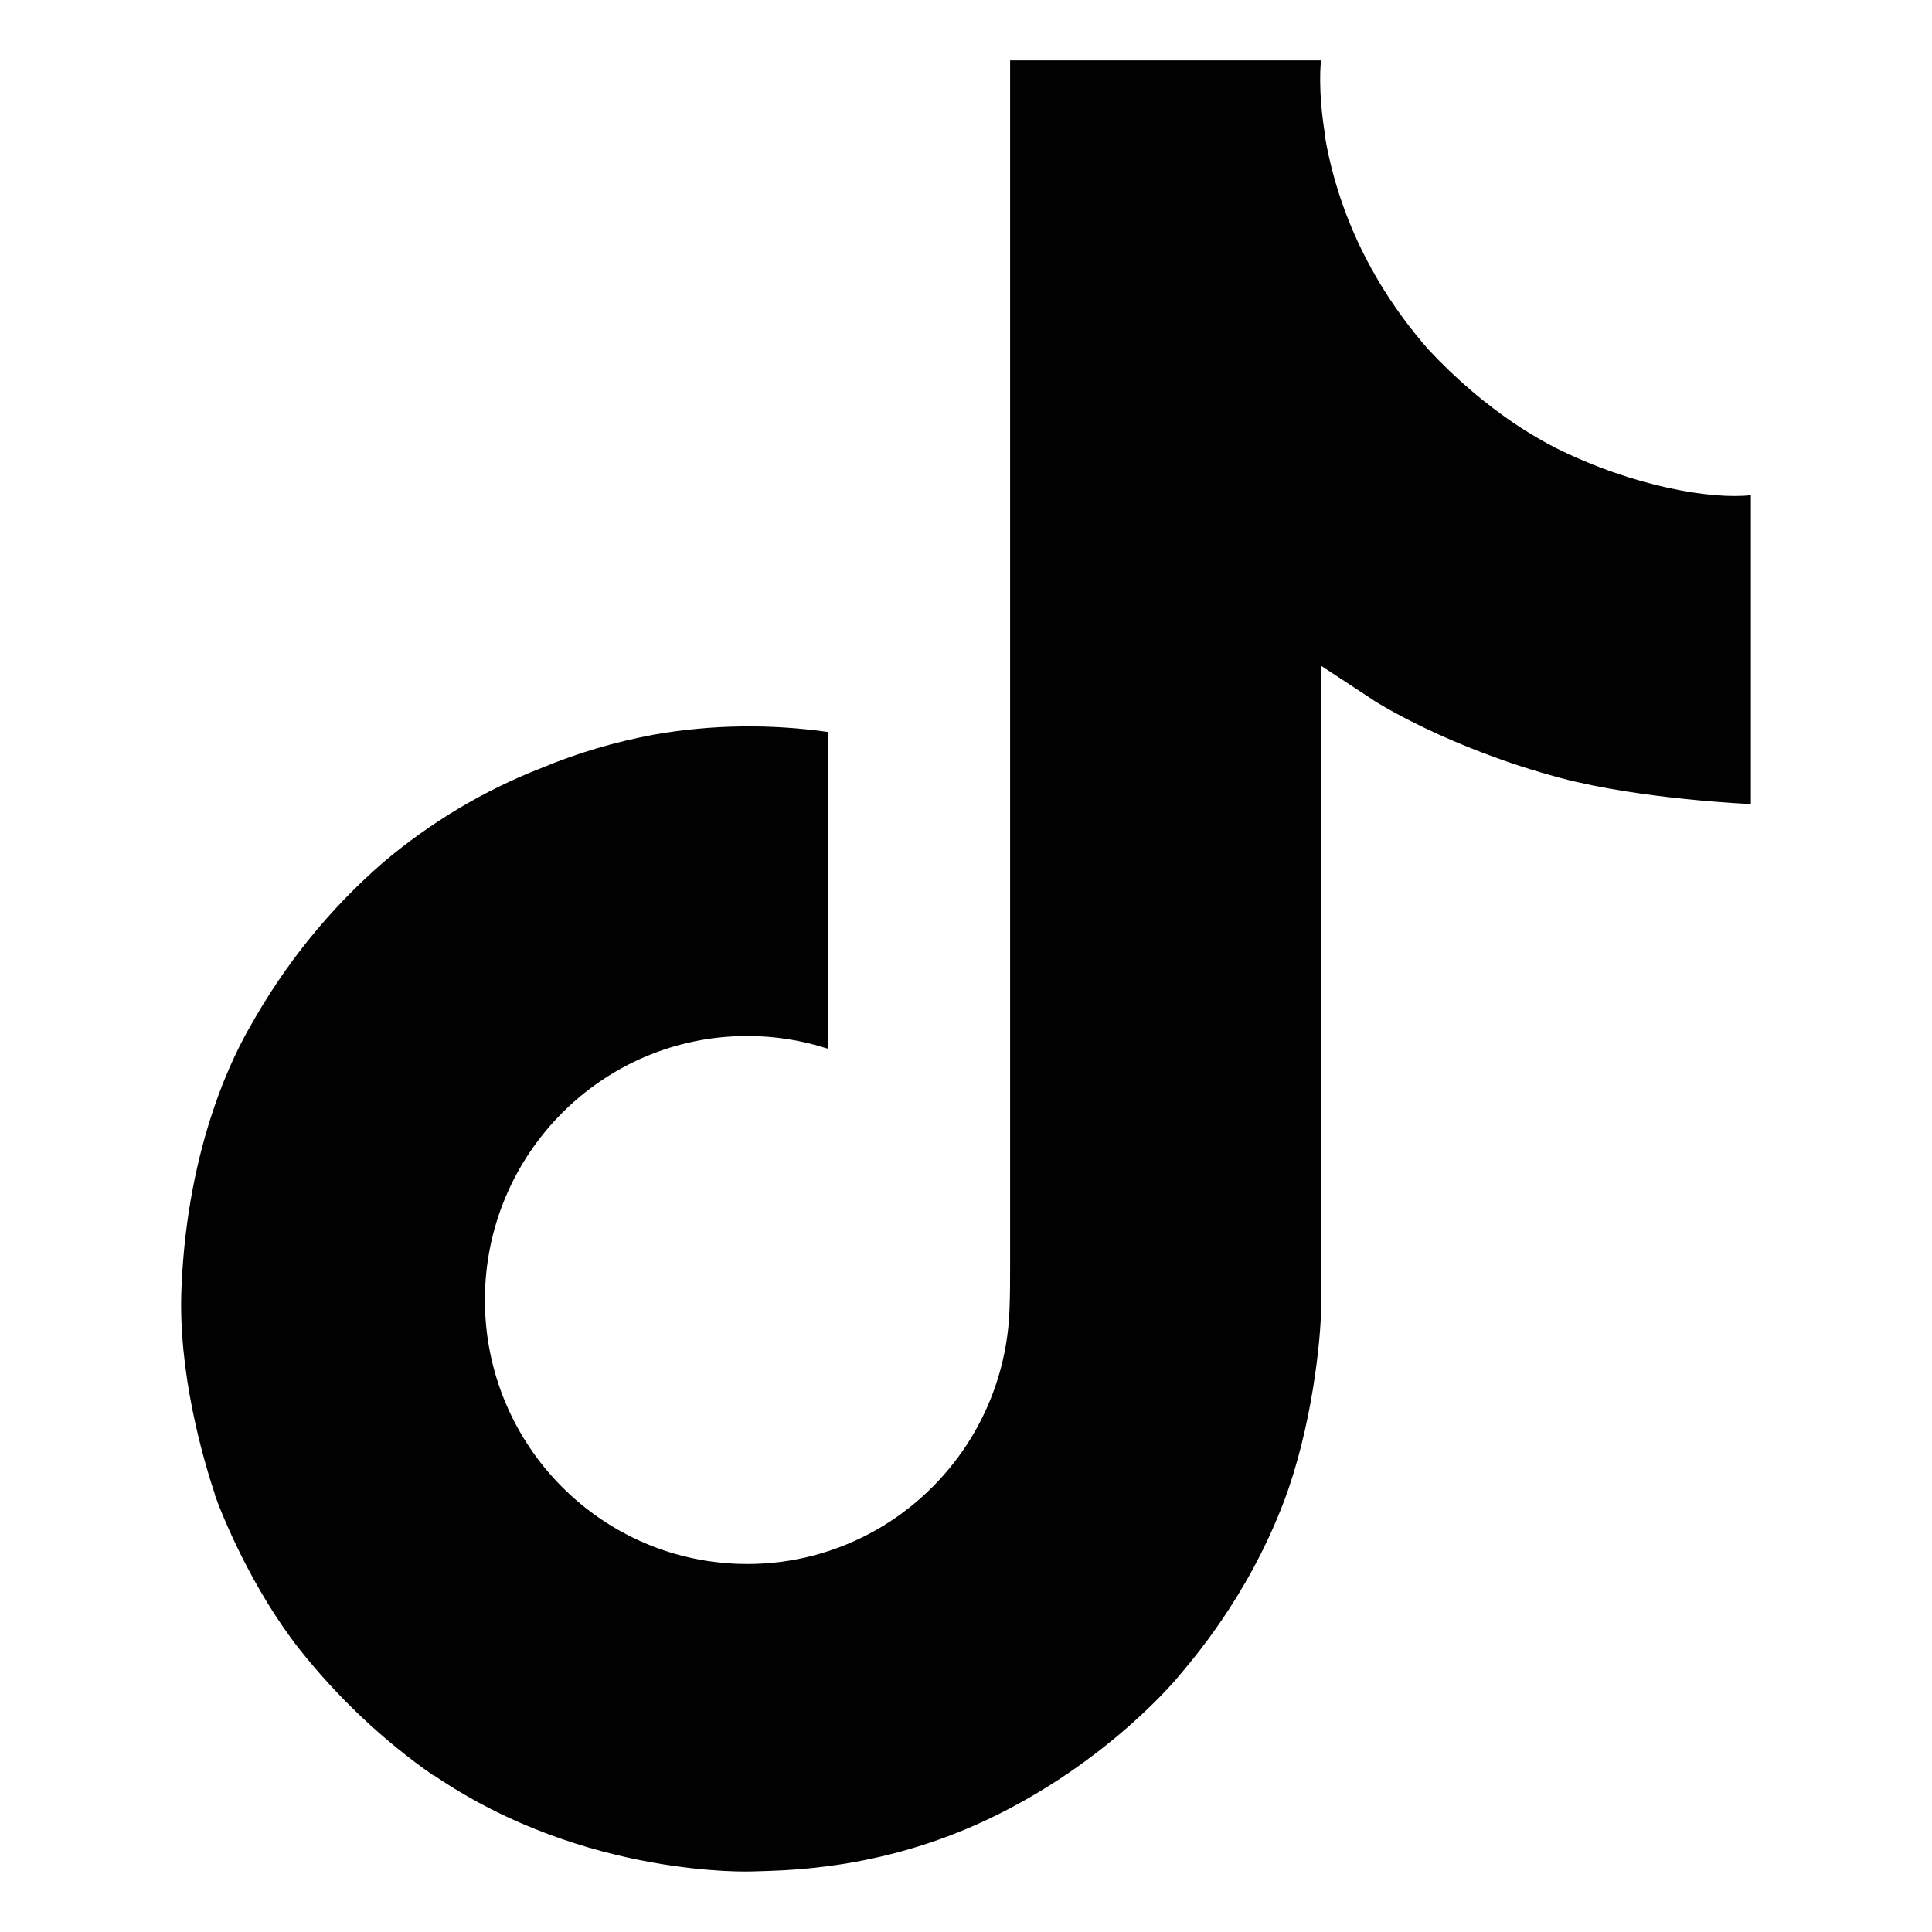
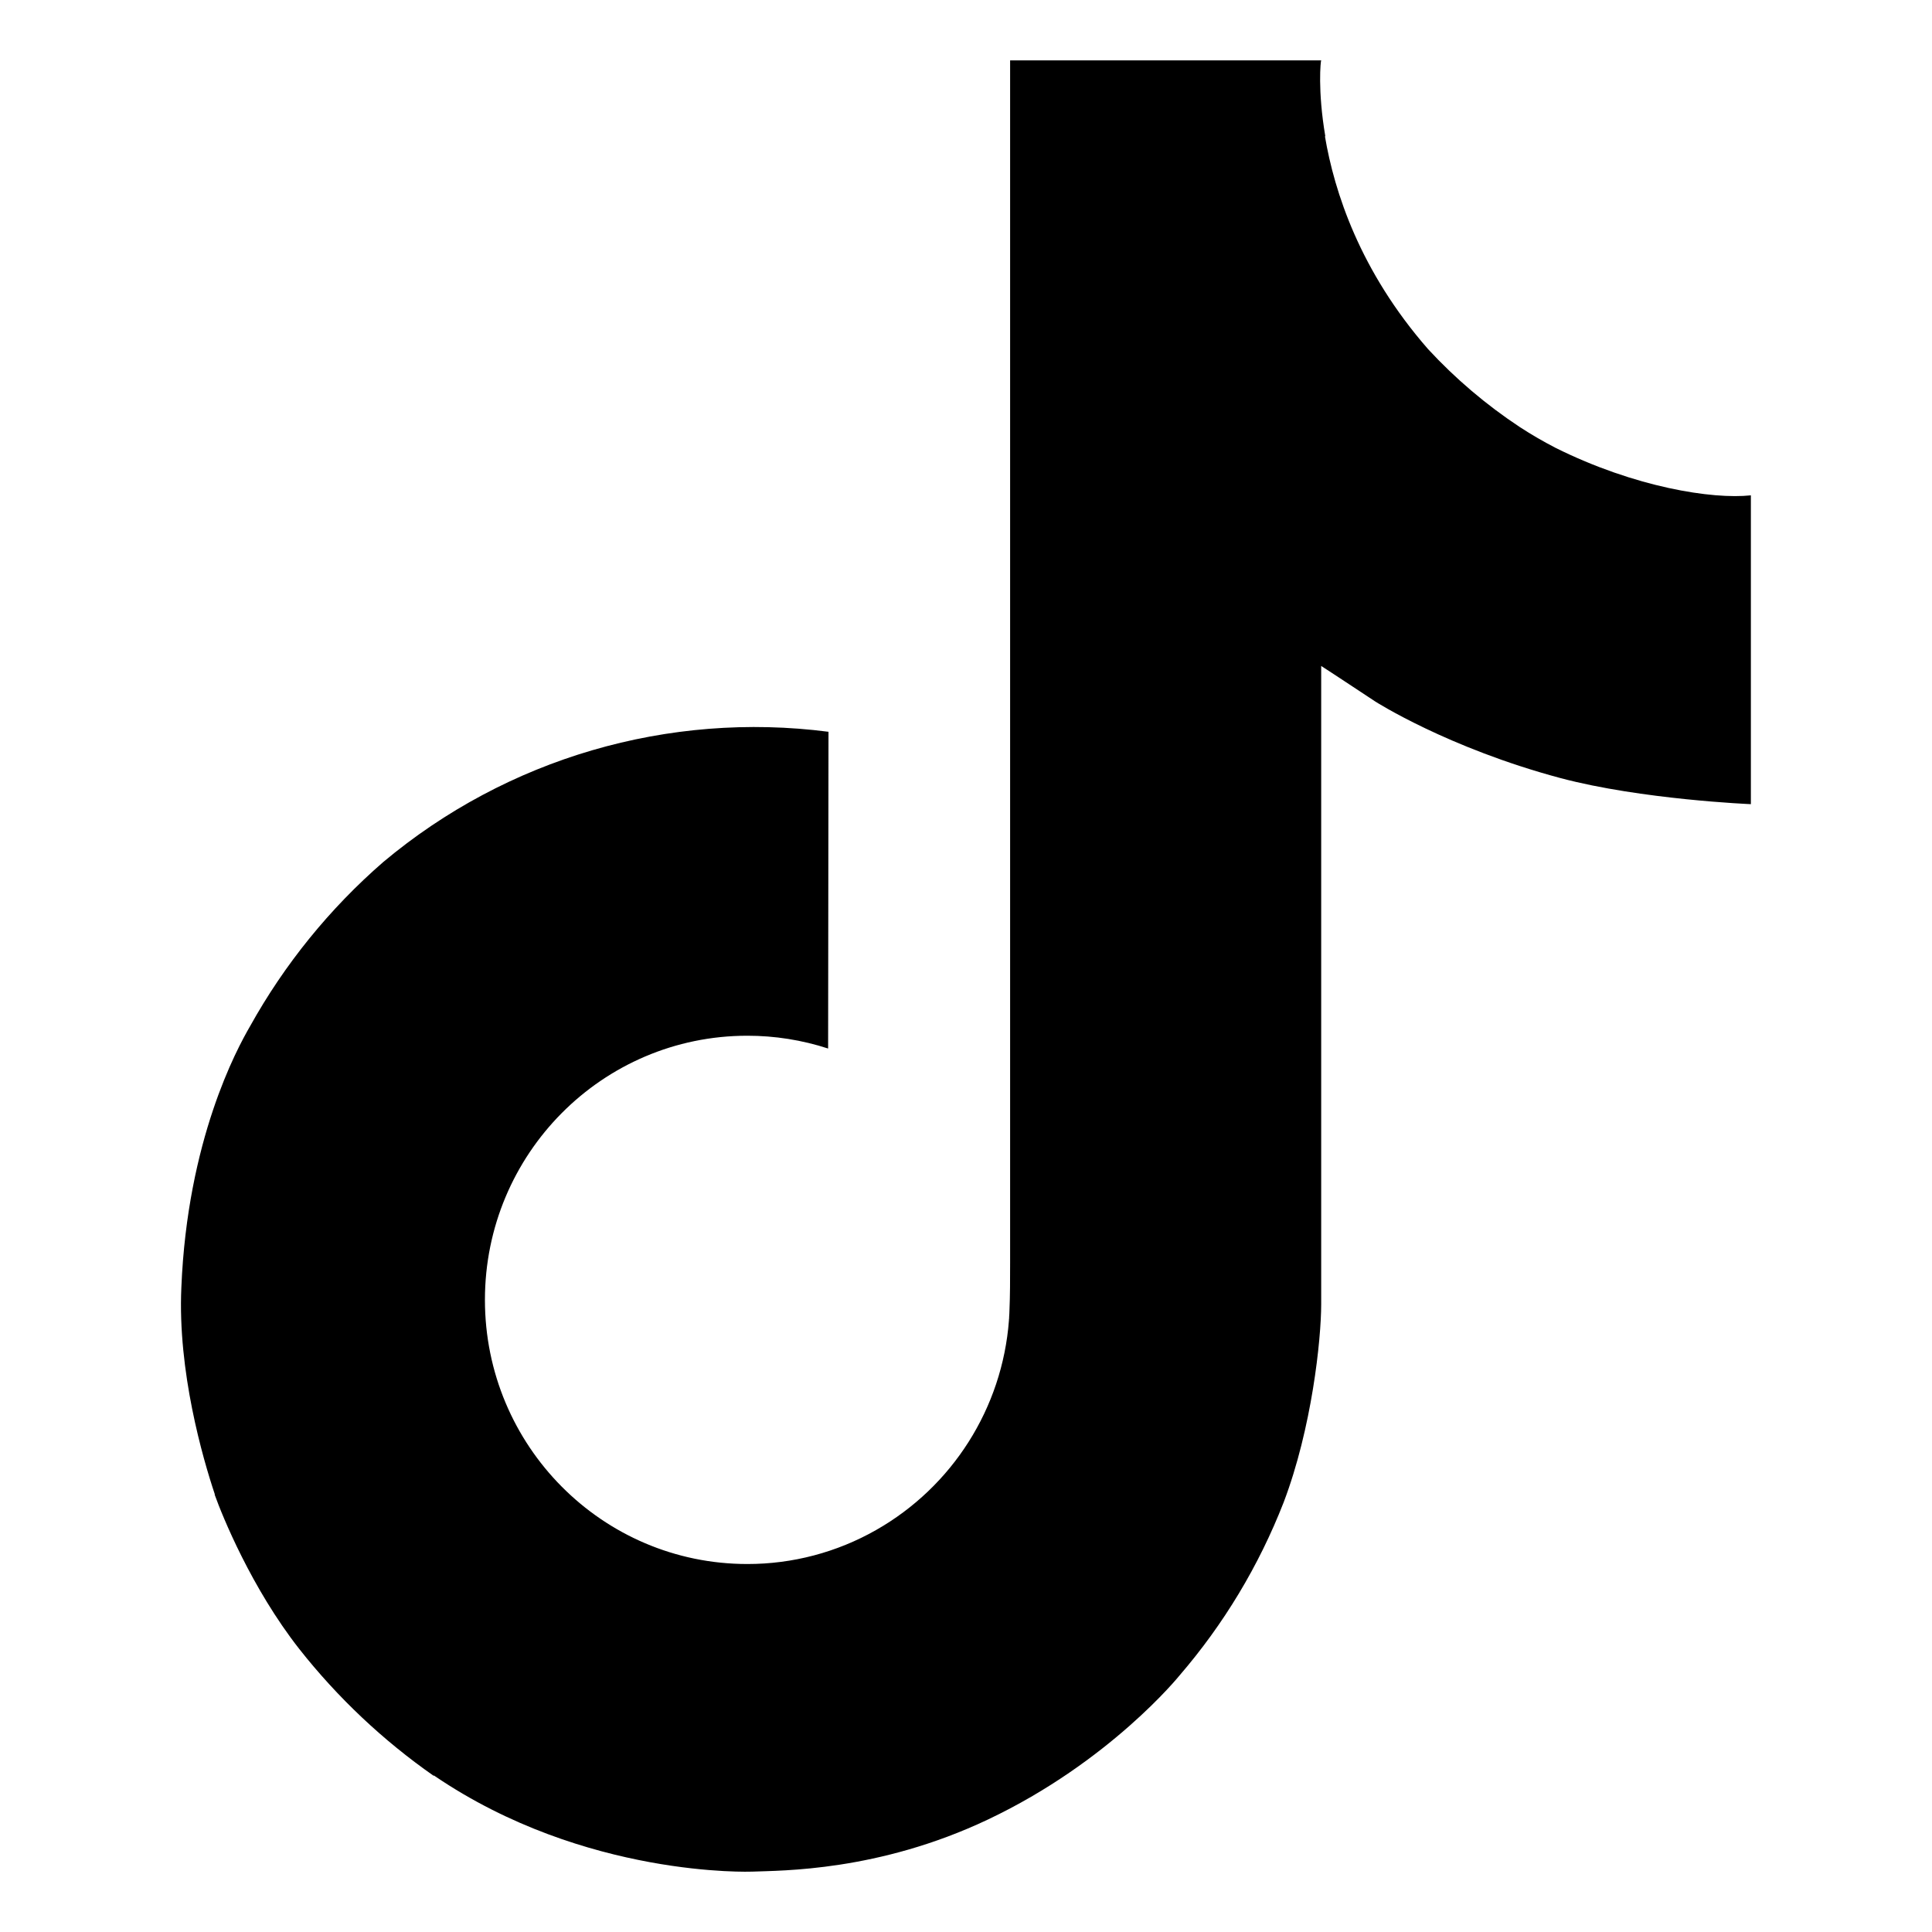
<svg xmlns="http://www.w3.org/2000/svg" viewBox="0 0 512 512" width="20" height="20">
-   <path d="M412.19 118.66c-3.28-1.7-6.36-3.5-9.45-5.5-8.85-5.8-17.01-12.81-24.27-20.61-18.1-20.71-24.86-41.72-27.35-56.43h.1C349.14 23.9 350.03 16 350.13 16h-82.44v318.78c0 4.28.01 8.5-.18 12.69-.02.52-.05 1.04-.08 1.55-.02.24-.03.48-.05.72 0 .06-.01.12-.01.18-1.81 23.88-15.54 44.4-35.22 55.56a68.904 68.904 0 01-34.11 8.99c-38.4 0-69.54-31.32-69.54-69.96 0-38.64 31.13-69.96 69.54-69.96a68.9 68.9 0 0121.41 3.39l.1-83.94c-15.41-2.2-31.03-2-46.34.7-10.14 1.9-20.09 4.8-29.64 8.8-15.22 5.9-29.44 14.41-41.97 25.01-14.22 12.31-26.16 27.12-35.3 43.52-3.48 6-16.61 30.12-18.2 69.24-.99 22.21 5.67 45.23 8.85 54.73v.2c1.99 5.6 9.75 24.71 22.38 40.82 10.24 12.91 22.18 24.21 35.7 33.62v-.2l.2.2c39.88 27.12 84.13 25.31 84.13 25.31 7.66-.3 33.32 0 62.45-13.81 32.32-15.31 50.72-38.12 50.72-38.12 2.78-3.4 17.9-20.31 27.65-45.93 7.46-19.61 9.95-43.12 9.95-52.53v-169.1c.99.6 14.32 9.41 14.32 9.41s19.19 12.31 49.13 20.31c21.48 5.7 50.42 6.9 50.42 6.9v-81.85c-10.14 1.14-30.73-2.06-51.81-12.57z" fill="#010101" />
+   <path d="M412.19 118.66a109.27 109.27 0 01-9.45-5.5 132.87 132.87 0 01-24.27-20.62c-18.1-20.71-24.86-41.72-27.35-56.43h.1C349.14 23.9 350 16 350.13 16h-82.44v318.78c0 4.28 0 8.51-.18 12.69 0 .52-.05 1-.08 1.56 0 .23 0 .47-.05.71v.18a70 70 0 01-35.22 55.56 68.8 68.8 0 01-34.11 9c-38.41 0-69.54-31.32-69.54-70s31.13-70 69.54-70a68.9 68.9 0 0121.41 3.39l.1-83.94a153.14 153.14 0 00-118 34.52 161.79 161.79 0 00-35.3 43.53c-3.48 6-16.61 30.11-18.2 69.24-1 22.21 5.67 45.22 8.85 54.73v.2c2 5.6 9.75 24.71 22.38 40.82A167.53 167.53 0 00115 470.66v-.2l.2.2c39.91 27.12 84.16 25.34 84.16 25.34 7.66-.31 33.32 0 62.46-13.81 32.32-15.31 50.72-38.12 50.72-38.12a158.46 158.46 0 0027.64-45.93c7.46-19.61 9.95-43.13 9.95-52.53V176.49c1 .6 14.32 9.41 14.32 9.41s19.19 12.3 49.13 20.31c21.48 5.7 50.42 6.9 50.42 6.9v-81.84c-10.14 1.1-30.73-2.1-51.81-12.61z" />
</svg>
